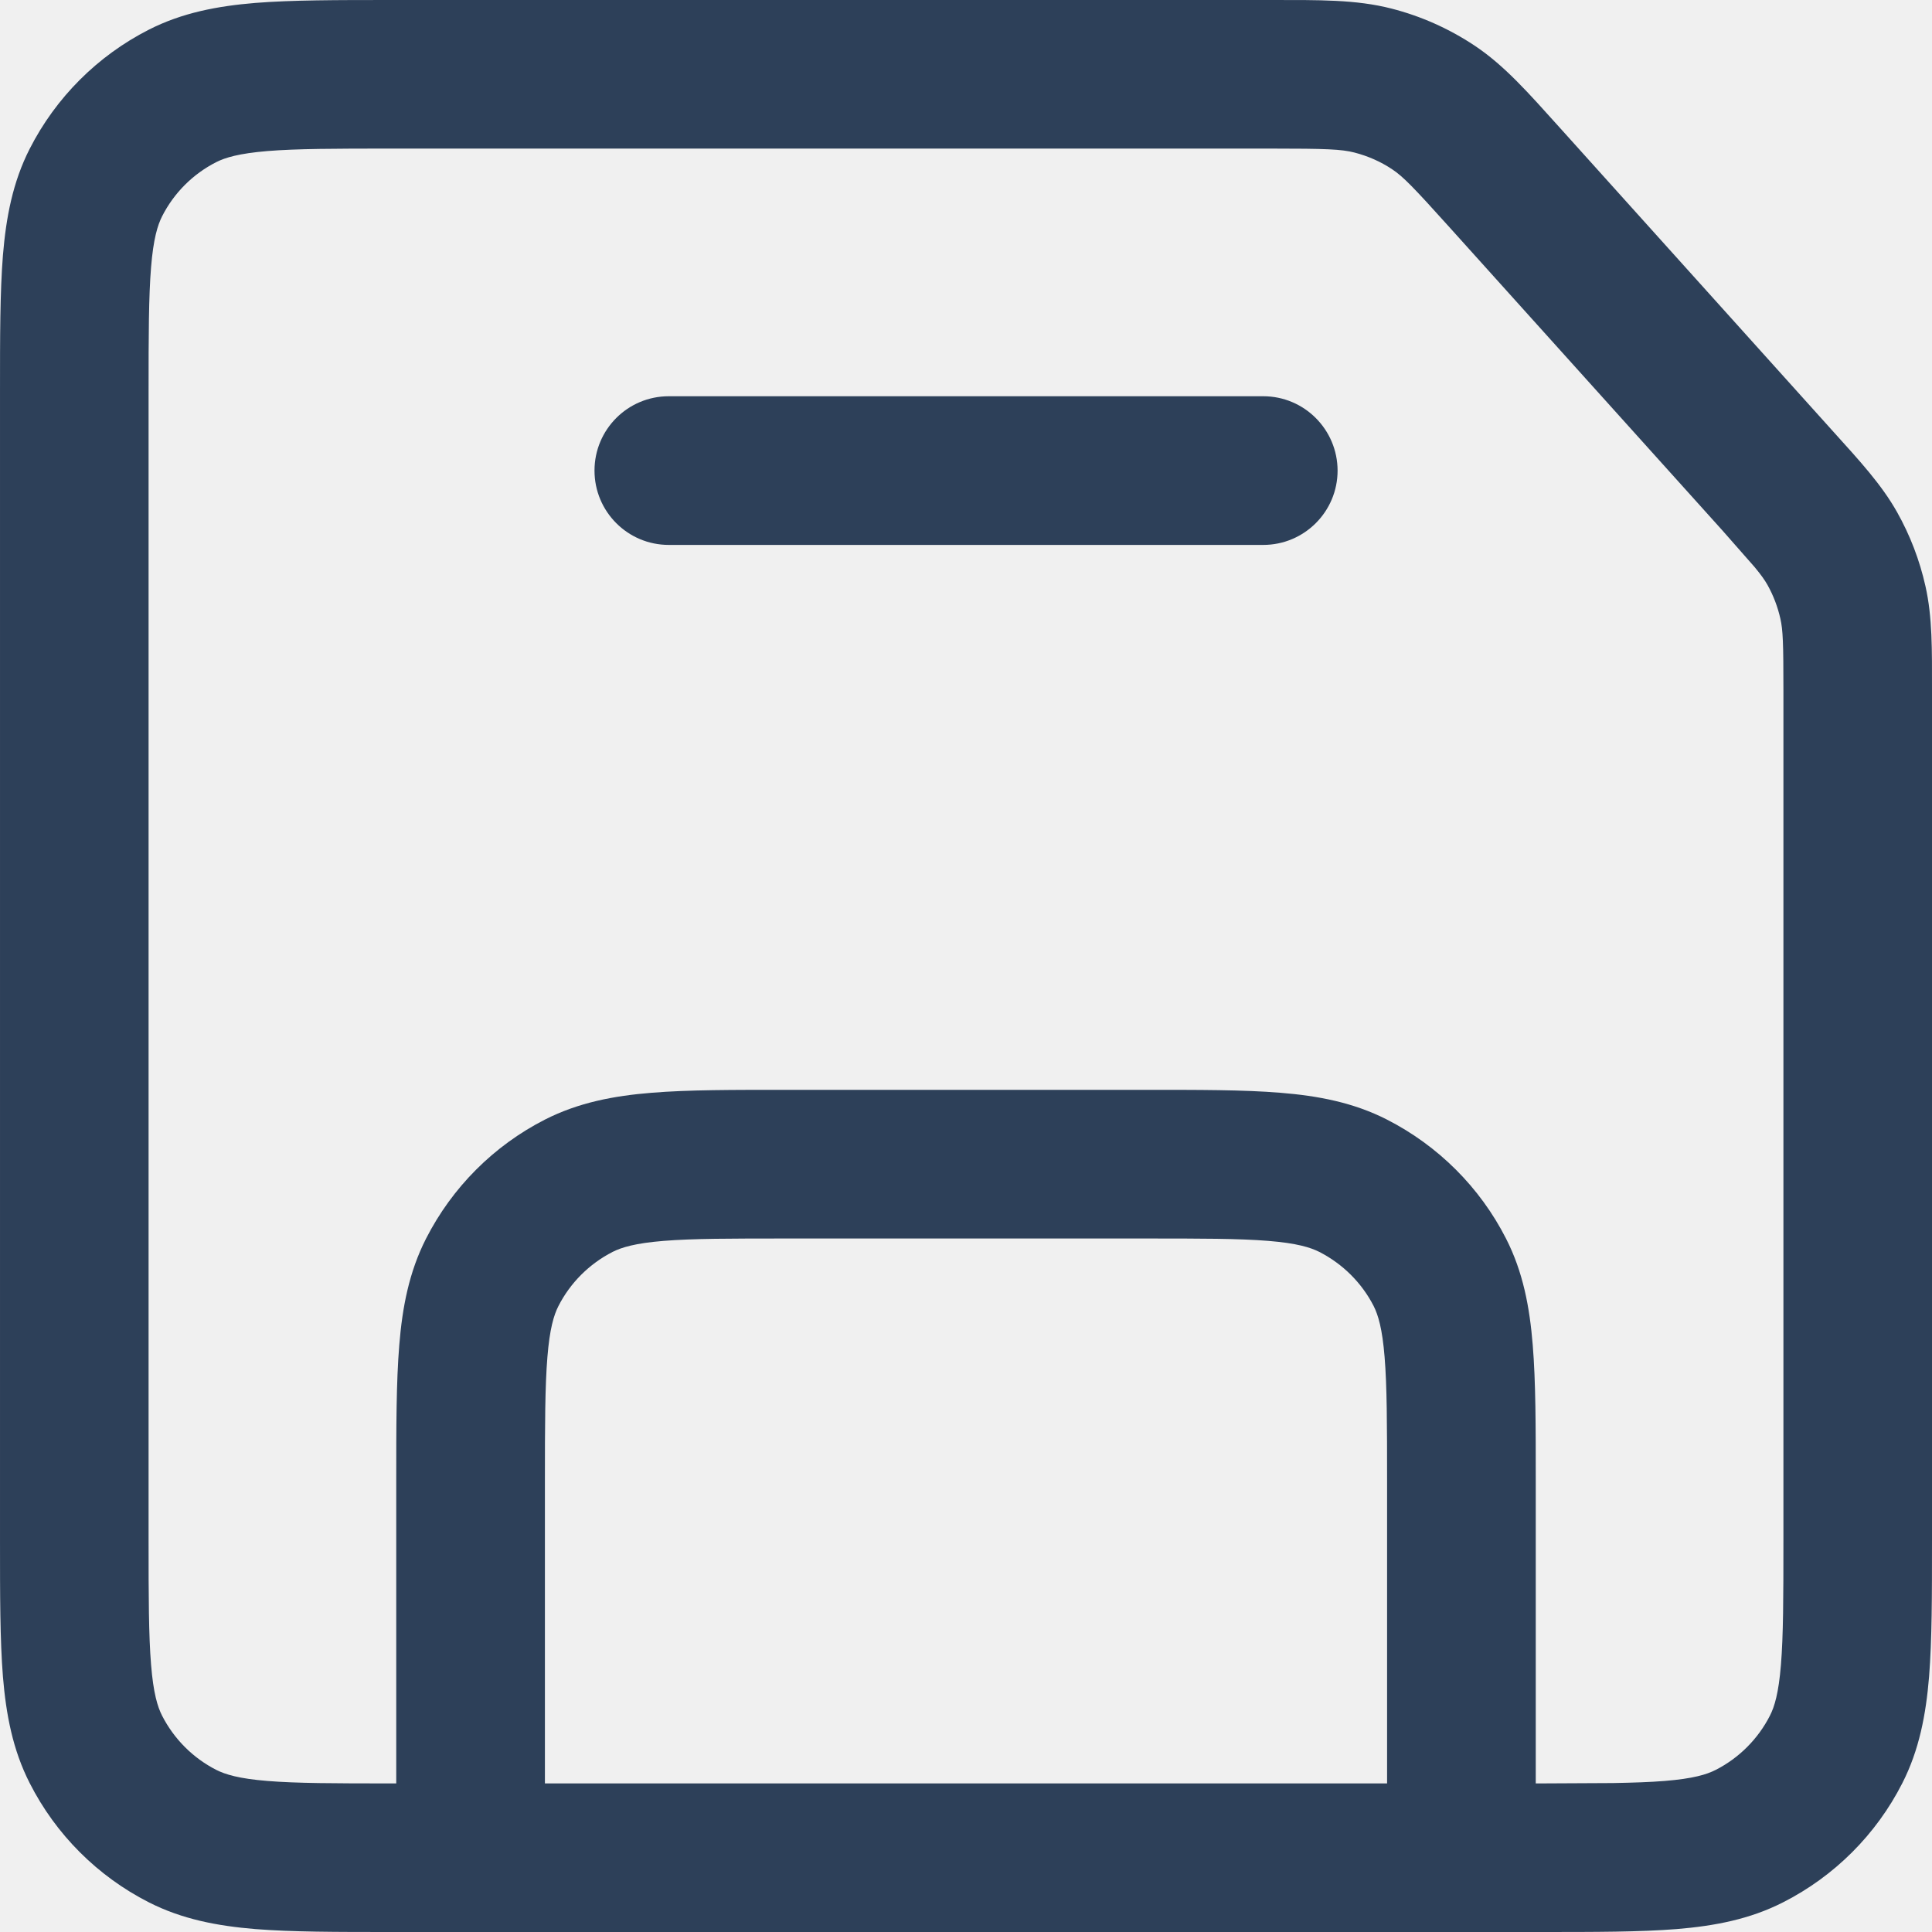
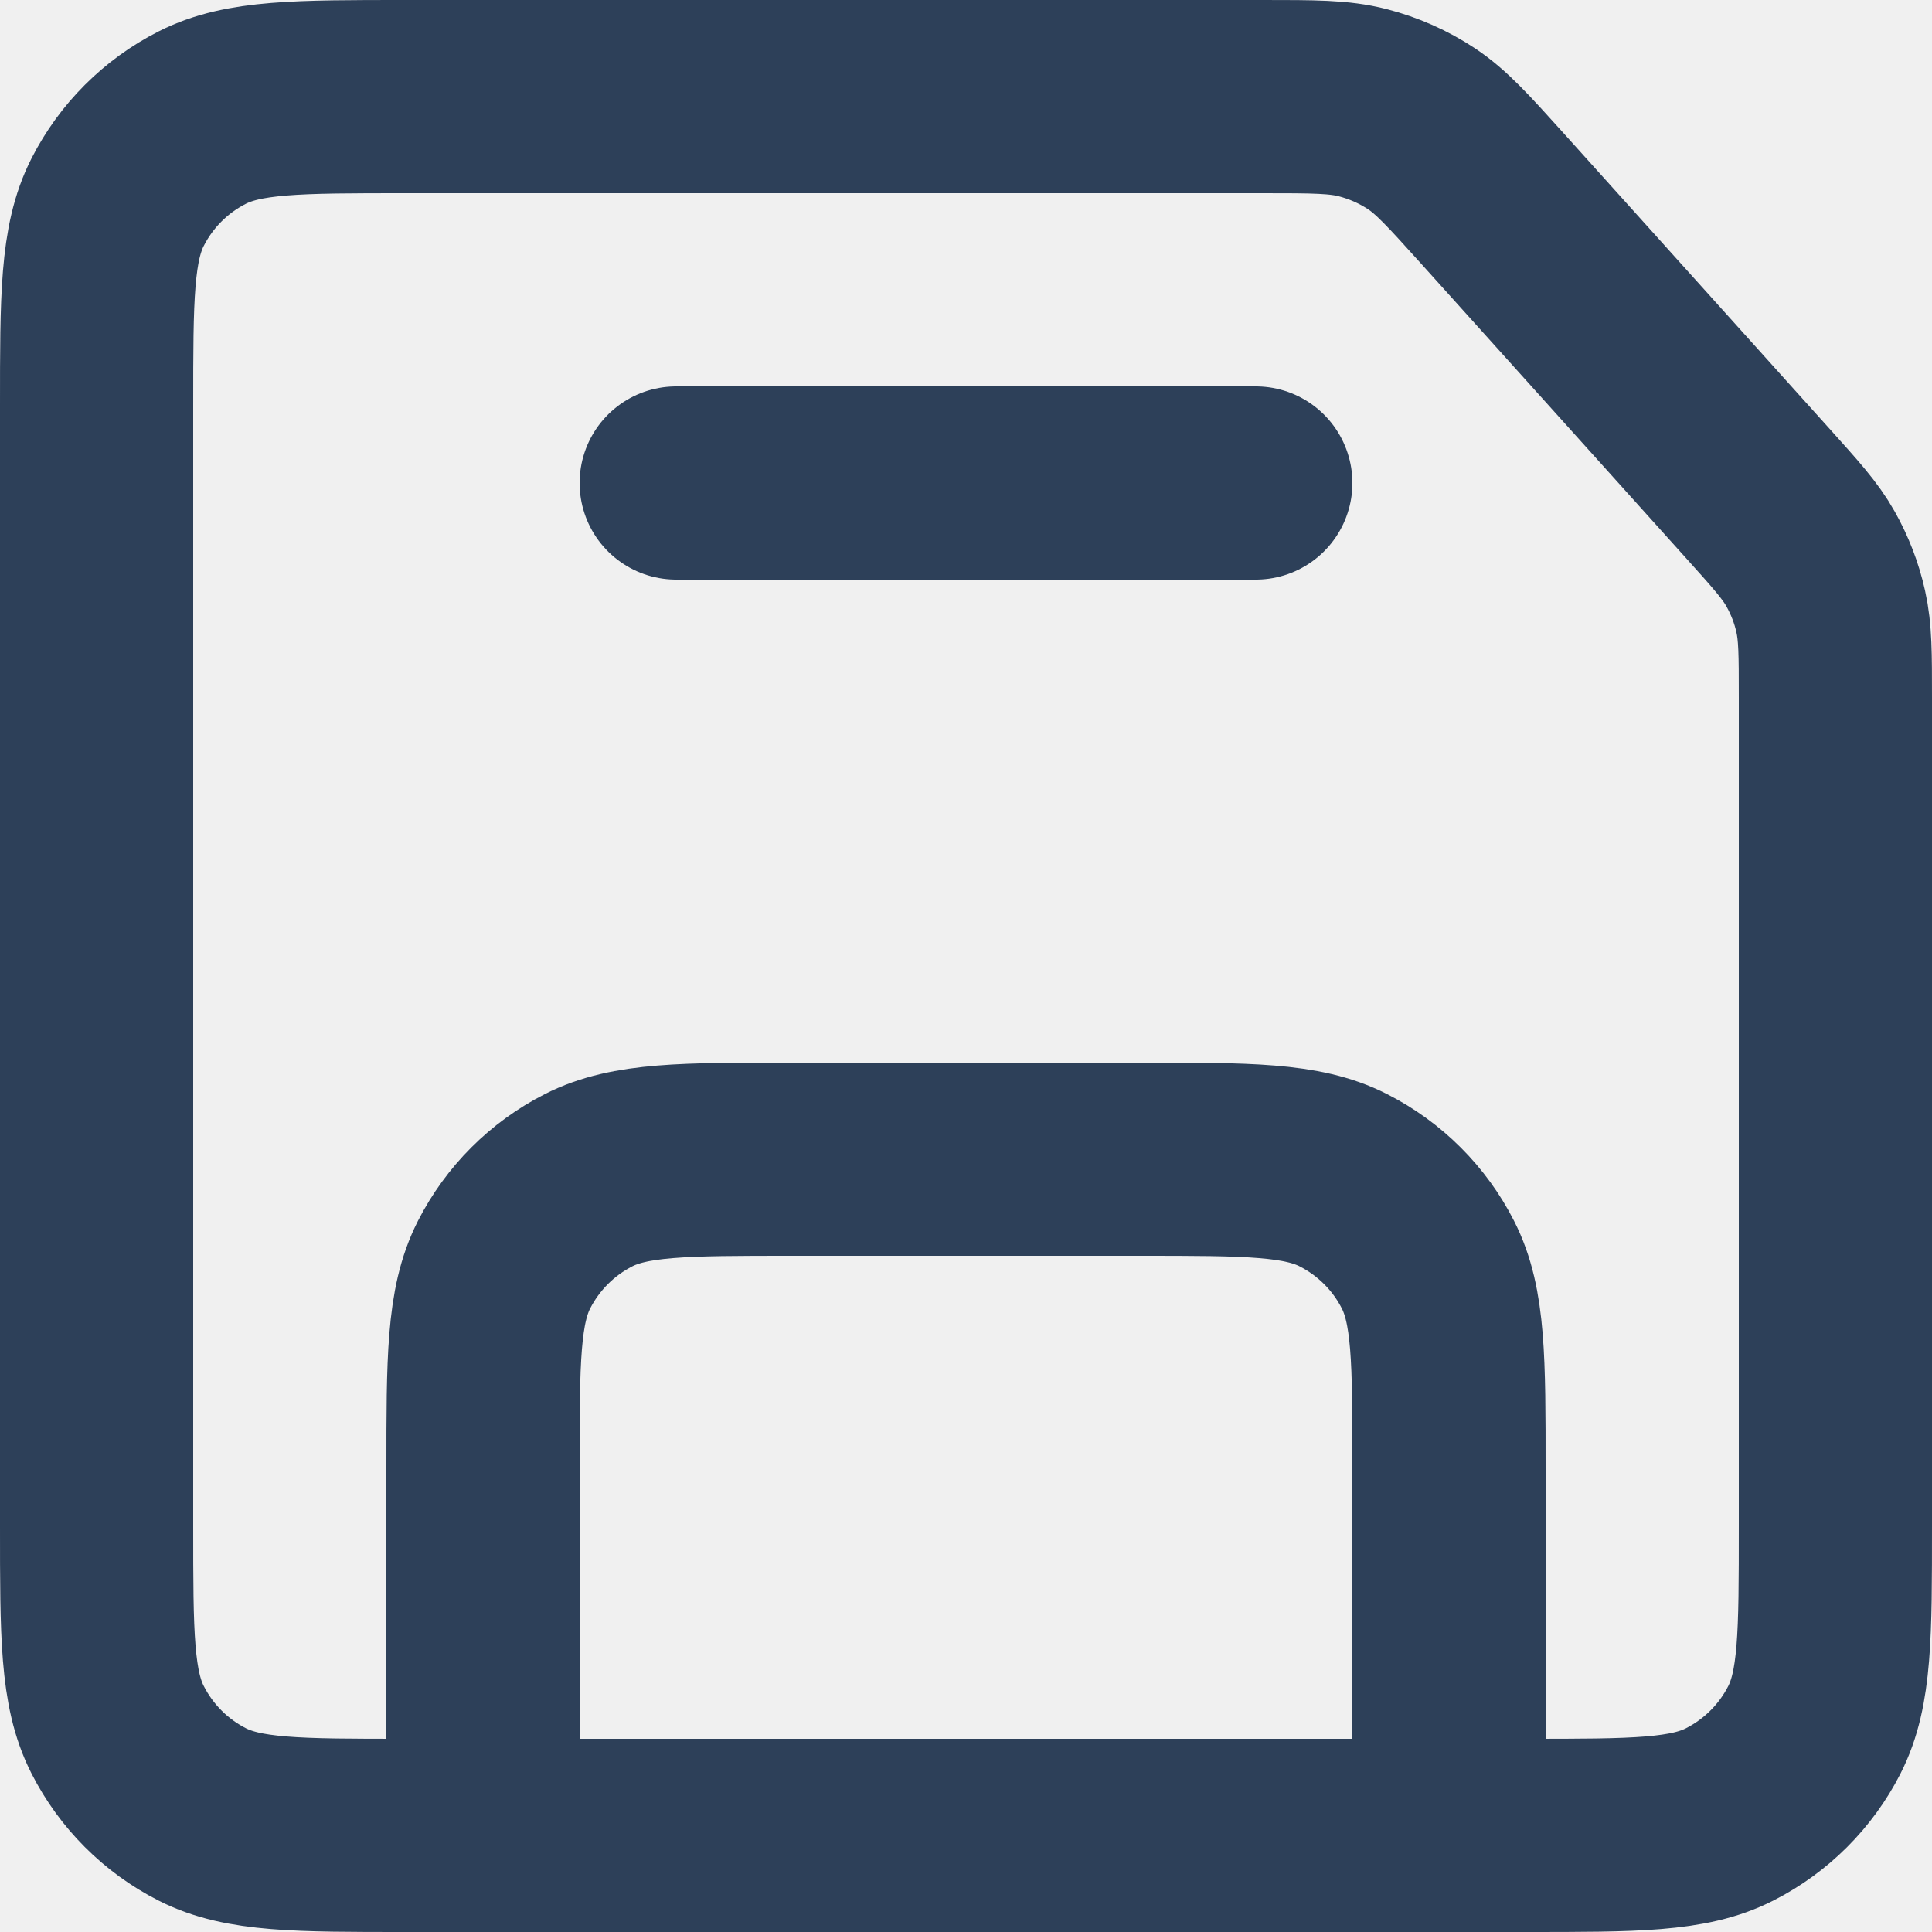
- <svg xmlns="http://www.w3.org/2000/svg" width="21" height="21" viewBox="0 0 21 21" fill="none">
-   <path d="M15.077 16.096C15.077 15.481 15.076 15.068 15.05 14.75C15.025 14.441 14.98 14.293 14.931 14.196C14.802 13.944 14.595 13.738 14.341 13.608C14.244 13.559 14.096 13.513 13.787 13.488C13.468 13.462 13.055 13.462 12.439 13.462H8.562C7.946 13.462 7.531 13.462 7.212 13.488C6.903 13.513 6.755 13.559 6.658 13.608C6.405 13.738 6.199 13.943 6.07 14.196C6.02 14.294 5.975 14.442 5.95 14.751C5.924 15.069 5.923 15.484 5.923 16.1V19.385H15.077V16.096ZM13.731 4.307C14.177 4.307 14.538 4.669 14.539 5.115C14.539 5.561 14.177 5.923 13.731 5.923H7.269C6.823 5.923 6.462 5.561 6.462 5.115C6.462 4.669 6.823 4.307 7.269 4.307H13.731ZM5.14984e-05 4.254C5.13389e-05 3.664 -0 3.173 0.032 2.773C0.066 2.364 0.138 1.98 0.323 1.617C0.607 1.06 1.06 0.607 1.617 0.323C1.98 0.138 2.364 0.066 2.773 0.032C3.173 -0 3.664 6.84787e-05 4.254 6.86646e-05H13.811C14.335 6.86646e-05 14.739 -0.006 15.124 0.093C15.445 0.175 15.75 0.311 16.027 0.495C16.355 0.713 16.616 1.013 16.956 1.39L19.923 4.687C20.217 5.013 20.451 5.266 20.62 5.566C20.762 5.818 20.866 6.09 20.929 6.372C21.005 6.71 21 7.058 21 7.506V16.749C21 17.338 21 17.828 20.968 18.227C20.934 18.636 20.862 19.02 20.677 19.383C20.393 19.941 19.939 20.394 19.382 20.677C19.02 20.862 18.636 20.934 18.227 20.968C17.828 21 17.338 21 16.749 21H4.251C3.662 21 3.172 21 2.773 20.968C2.364 20.934 1.98 20.862 1.617 20.677C1.059 20.393 0.606 19.939 0.323 19.382C0.138 19.019 0.066 18.635 0.032 18.226C-0 17.826 5.14886e-05 17.336 5.14984e-05 16.746V4.254ZM1.615 16.746C1.615 17.362 1.616 17.776 1.642 18.094C1.667 18.403 1.712 18.551 1.762 18.649C1.892 18.903 2.098 19.109 2.351 19.238C2.448 19.287 2.596 19.333 2.904 19.358C3.222 19.384 3.636 19.385 4.251 19.385H4.307V16.1C4.307 15.511 4.307 15.02 4.34 14.62C4.373 14.211 4.446 13.826 4.631 13.463C4.915 12.906 5.367 12.453 5.924 12.169C6.288 11.984 6.672 11.911 7.082 11.878C7.481 11.845 7.972 11.846 8.562 11.846H12.439C13.028 11.846 13.519 11.845 13.918 11.878C14.328 11.911 14.712 11.984 15.075 12.169C15.631 12.453 16.086 12.905 16.37 13.463C16.555 13.825 16.627 14.21 16.66 14.618C16.693 15.017 16.693 15.508 16.693 16.096V19.385H16.749L17.534 19.381C17.754 19.377 17.937 19.371 18.096 19.358C18.404 19.333 18.551 19.288 18.649 19.238C18.902 19.109 19.109 18.902 19.238 18.649C19.288 18.552 19.333 18.404 19.358 18.096C19.384 17.778 19.385 17.365 19.385 16.749V7.506C19.385 6.987 19.38 6.849 19.352 6.725C19.323 6.596 19.276 6.473 19.212 6.358C19.181 6.304 19.144 6.251 19.072 6.164L18.723 5.767L15.755 2.47C15.361 2.032 15.251 1.919 15.132 1.84C15.008 1.757 14.869 1.696 14.722 1.658C14.581 1.622 14.418 1.615 13.811 1.615H4.254C3.638 1.615 3.224 1.616 2.905 1.642C2.596 1.668 2.448 1.713 2.351 1.762C2.097 1.891 1.891 2.097 1.762 2.351C1.713 2.448 1.667 2.596 1.642 2.905C1.616 3.224 1.615 3.638 1.615 4.254V16.746Z" fill="#2D4059" />
+ <svg xmlns="http://www.w3.org/2000/svg" width="20" height="20" viewBox="0 0 20 20" fill="none">
+   <g clip-path="url(#clip0_4080_29871)">
+     <path d="M5 19H4.197C3.079 19 2.519 19 2.092 18.782C1.715 18.59 1.41 18.284 1.218 17.907C1 17.48 1 16.92 1 15.8V4.2C1 3.08 1 2.52 1.218 2.092C1.41 1.715 1.715 1.41 2.092 1.218C2.52 1 3.08 1 4.2 1H13.075C13.6 1 13.863 1 14.107 1.063C14.324 1.119 14.53 1.21 14.717 1.334C14.924 1.472 15.097 1.664 15.438 2.042L18.193 5.104C18.487 5.431 18.637 5.597 18.743 5.786C18.839 5.957 18.91 6.14 18.952 6.331C19 6.545 19 6.771 19 7.22V15.803C19 16.921 19 17.481 18.782 17.908C18.59 18.284 18.284 18.59 17.907 18.782C17.48 19 16.921 19 15.803 19L15 19L5 19ZM15 19V15.197C15 14.079 15 13.519 14.782 13.092C14.591 12.716 14.284 12.41 13.907 12.218C13.48 12 12.92 12 11.8 12H8.2C7.08 12 6.52 12 6.092 12.218C5.715 12.41 5.41 12.716 5.218 13.092C5 13.52 5 14.08 5 15.2V19M13 5H7" stroke="#2D4059" stroke-width="2" stroke-linecap="round" stroke-linejoin="round" />
+   </g>
+   <defs>
+     <clipPath id="clip0_4080_29871">
+       <rect width="20" height="20" fill="white" />
+     </clipPath>
+   </defs>
</svg>
